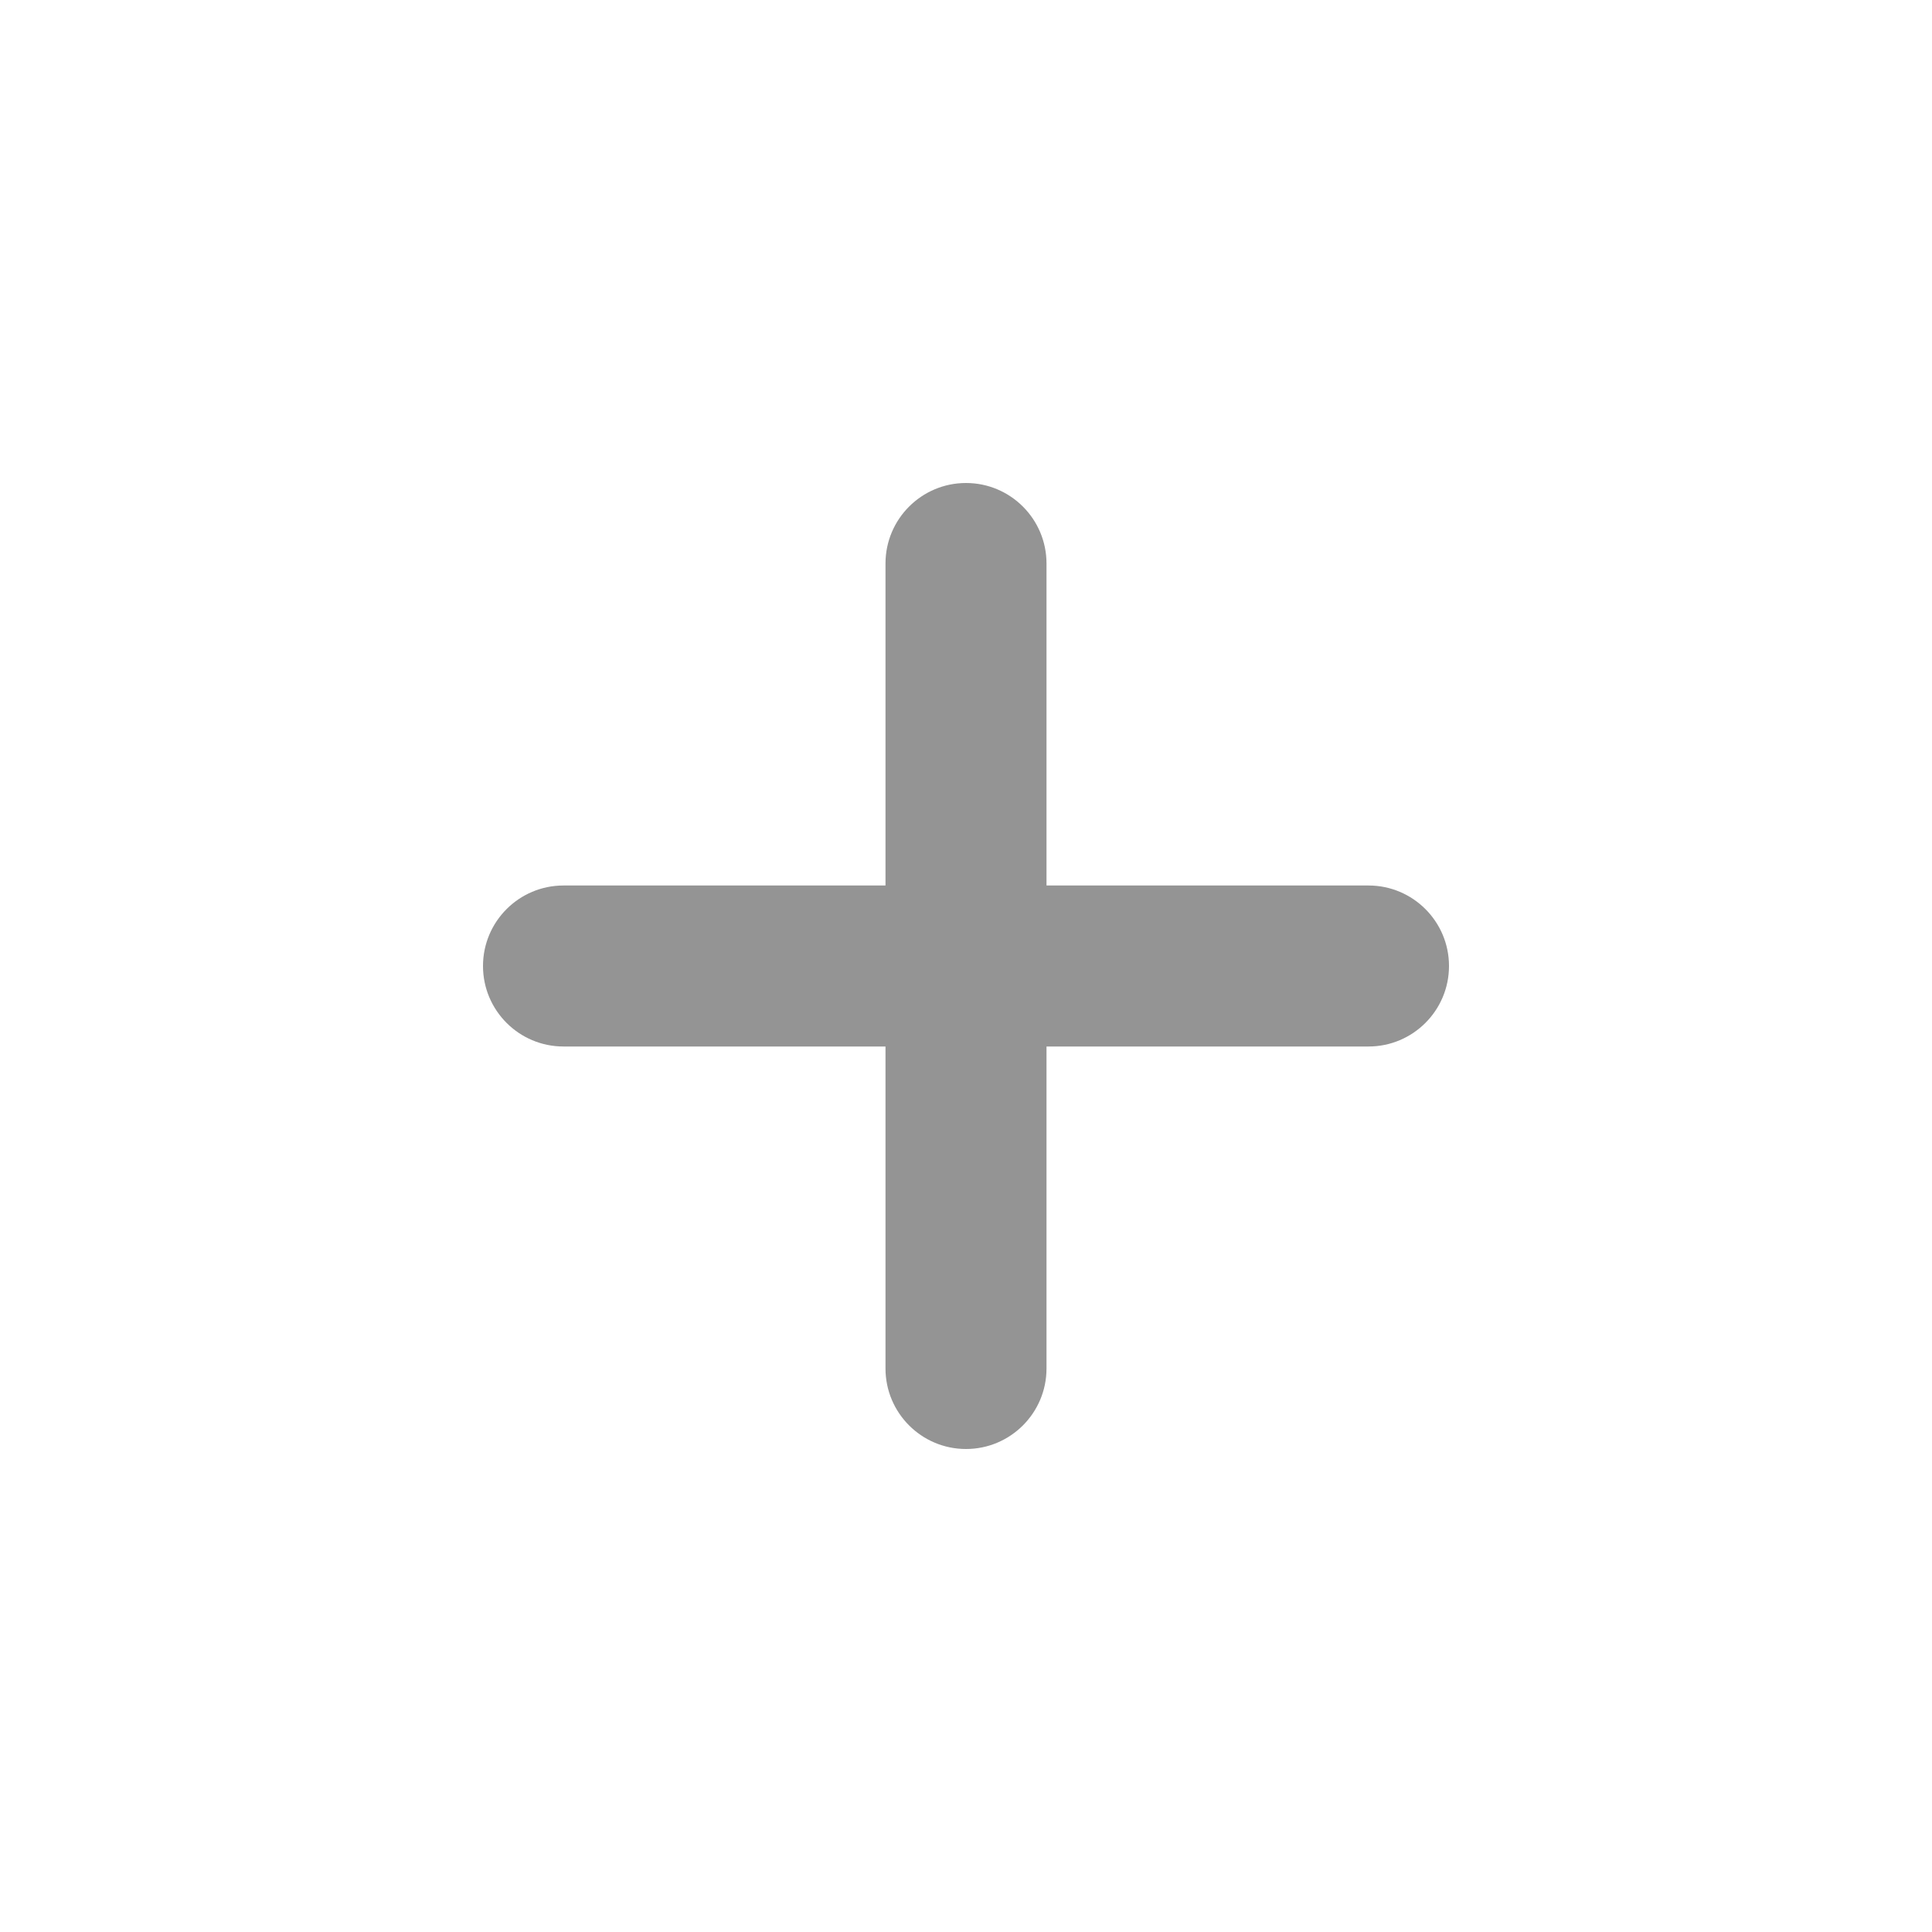
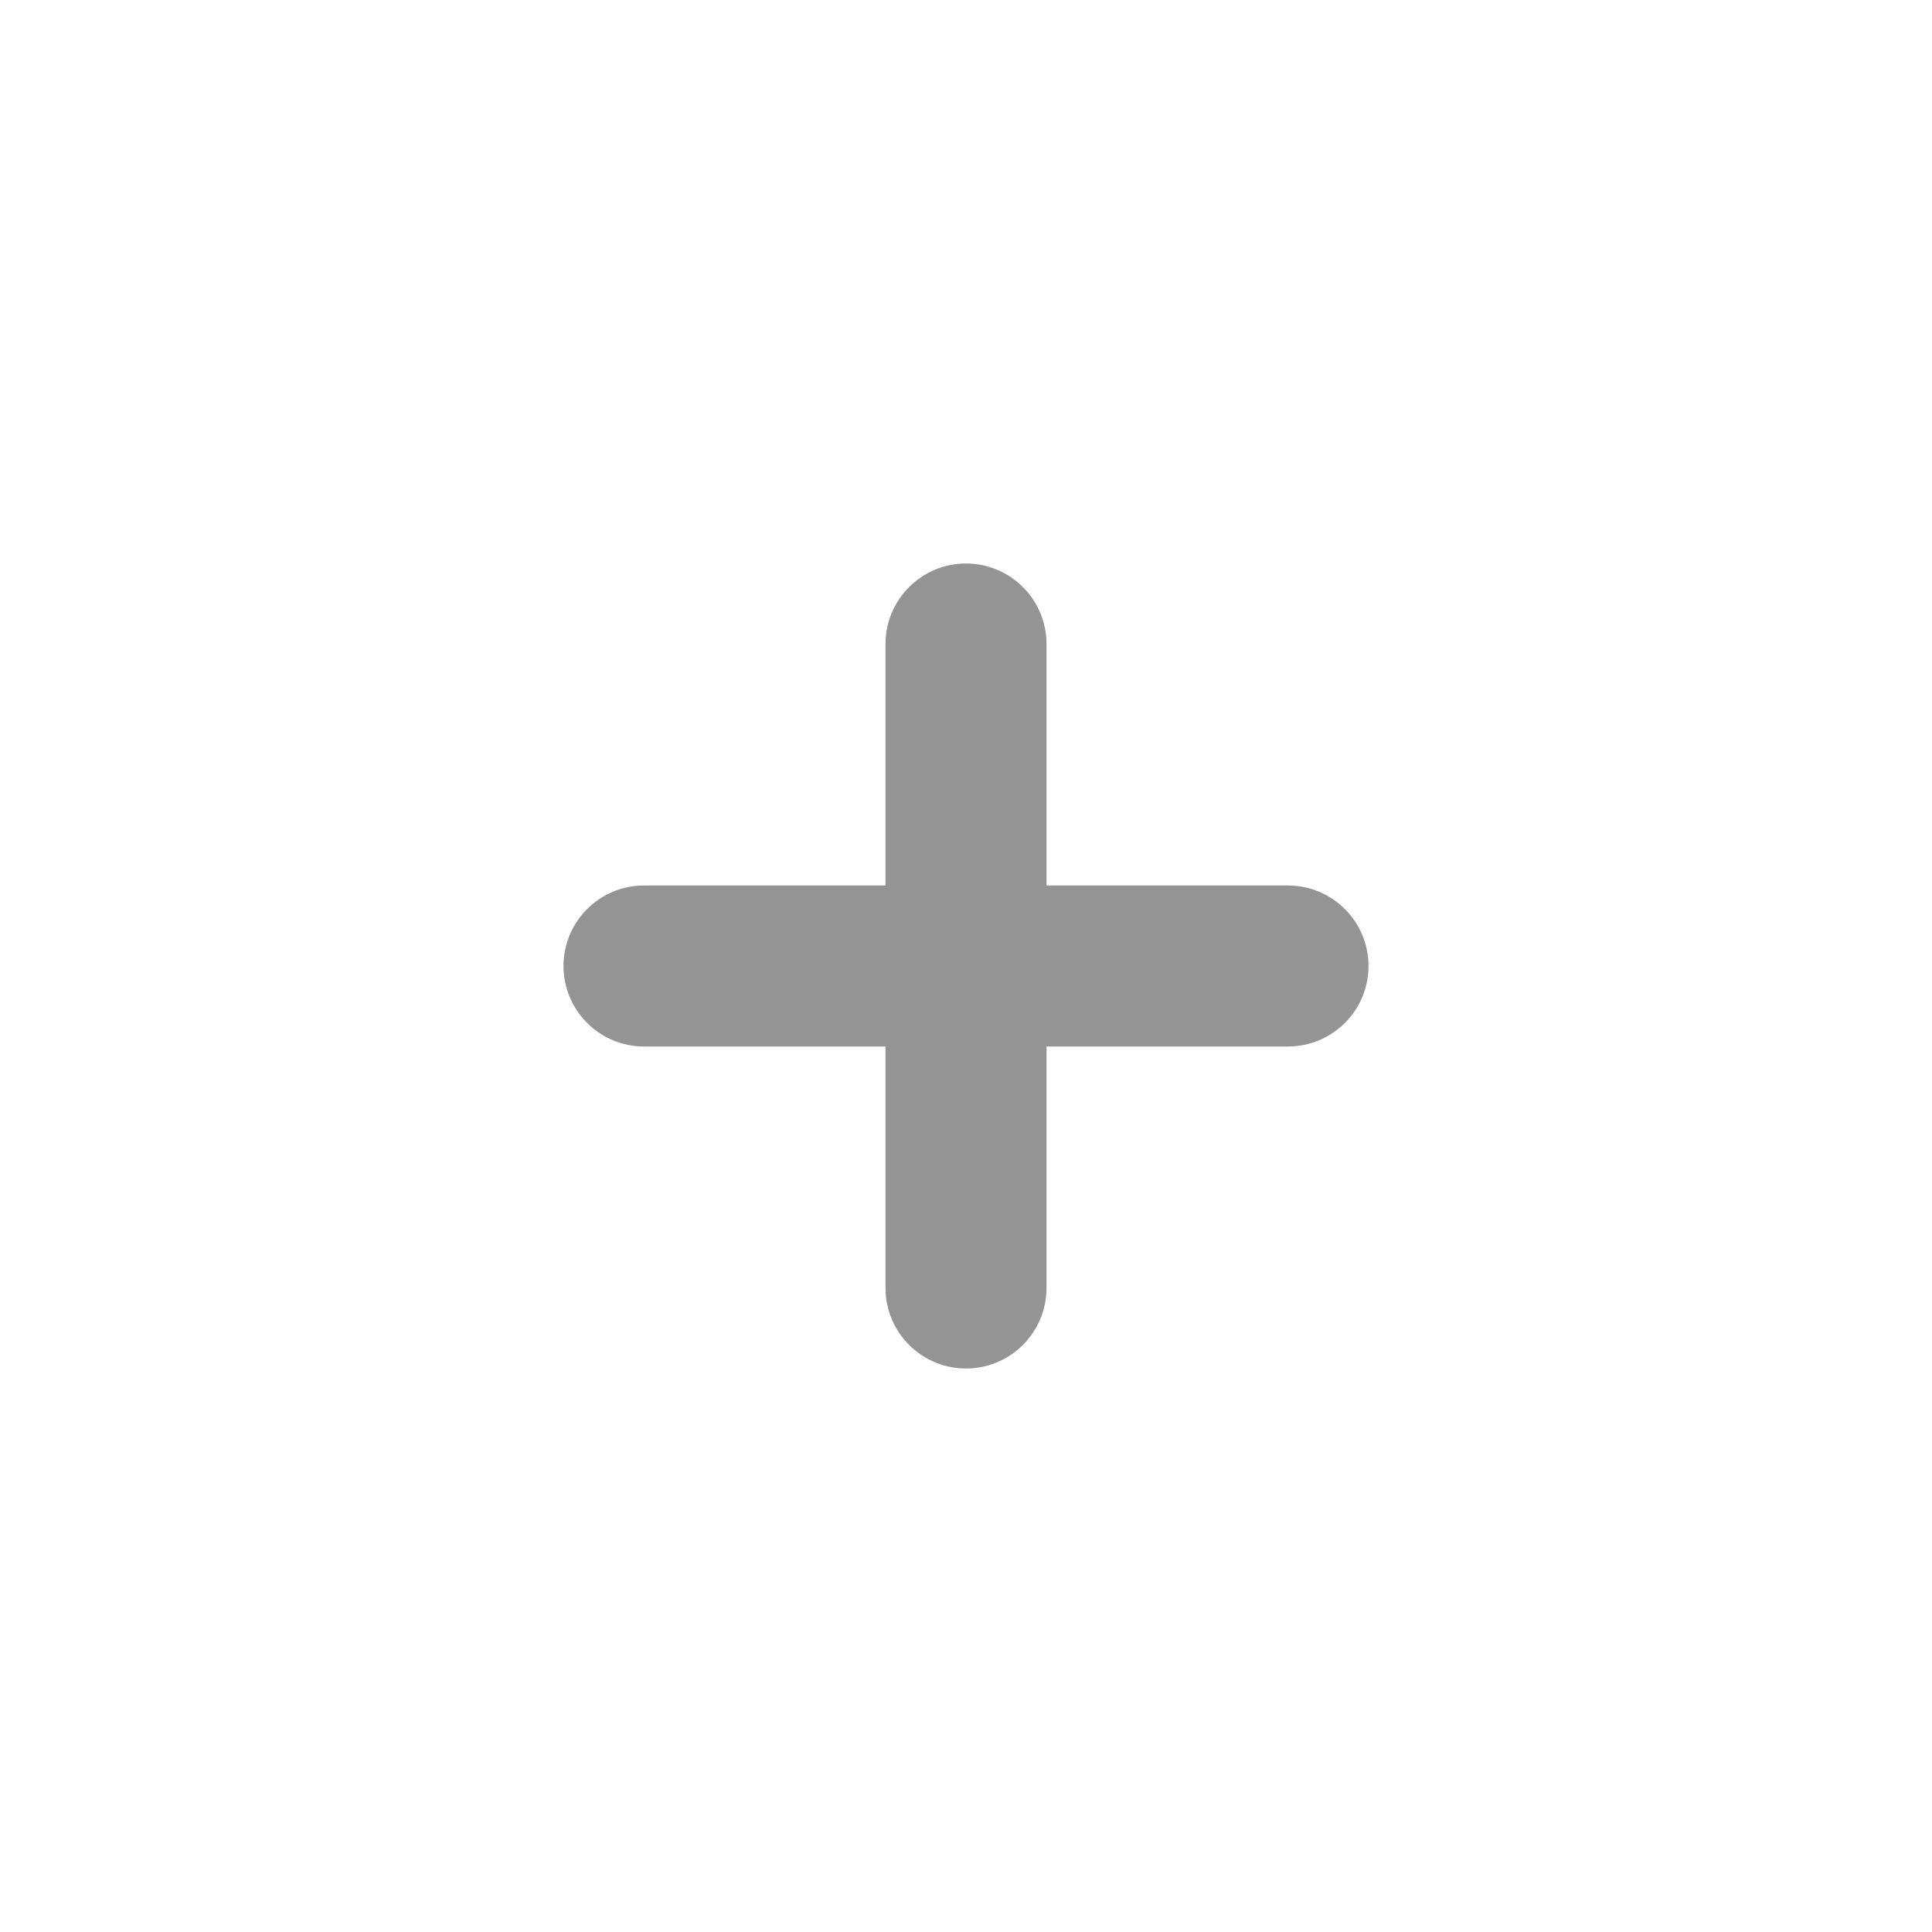
<svg xmlns="http://www.w3.org/2000/svg" width="24" height="24" viewBox="0 0 24 24" fill="none">
-   <path fill-rule="evenodd" clip-rule="evenodd" d="M12 6C12.552 6 13 6.448 13 7V11H17C17.552 11 18 11.448 18 12C18 12.552 17.552 13 17 13H13V17C13 17.552 12.552 18 12 18C11.448 18 11 17.552 11 17V13H7C6.448 13 6 12.552 6 12C6 11.448 6.448 11 7 11H11V7C11 6.448 11.448 6 12 6Z" fill="#949494" />
+   <path fill-rule="evenodd" clip-rule="evenodd" d="M12 7C12.552 7 13 7.448 13 8V16C13 16.552 12.552 17 12 17C11.448 17 11 16.552 11 16V8C11 7.448 11.448 7 12 7Z" fill="#949494" />
+   <path fill-rule="evenodd" clip-rule="evenodd" d="M7 12C7 11.448 7.448 11 8 11L16 11C16.552 11 17 11.448 17 12C17 12.552 16.552 13 16 13L8 13C7.448 13 7 12.552 7 12Z" fill="#949494" />
</svg>
